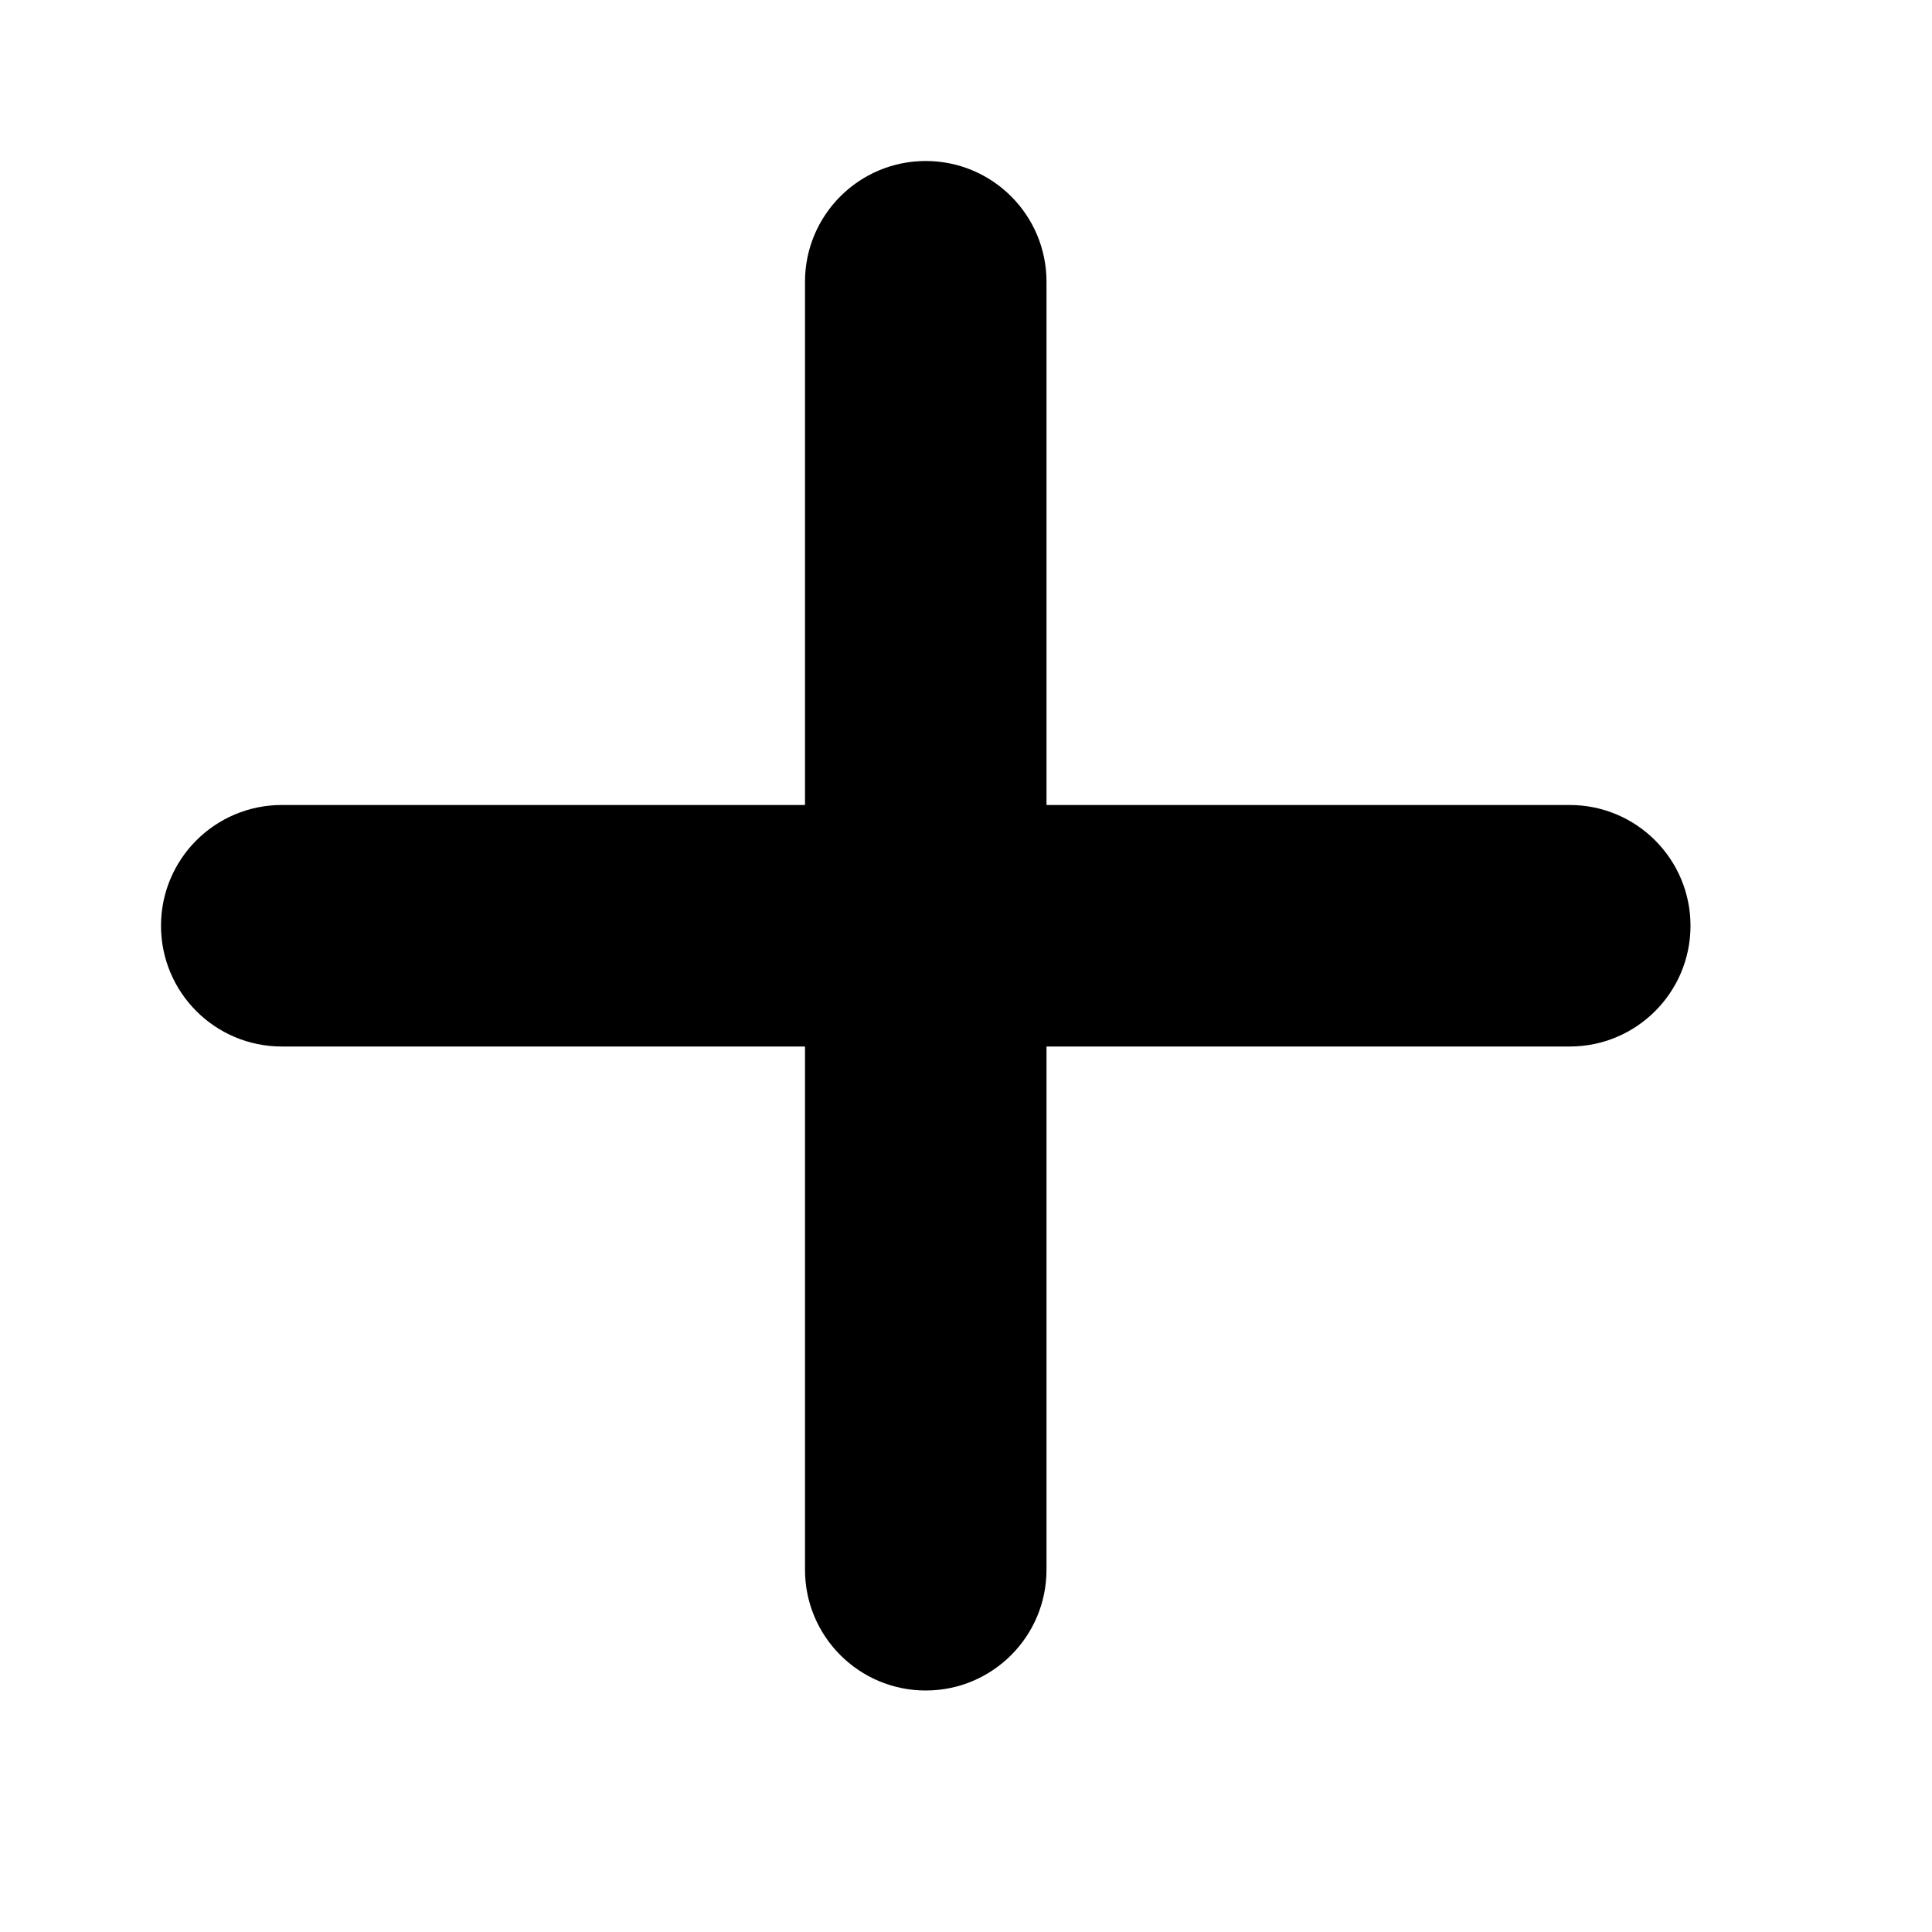
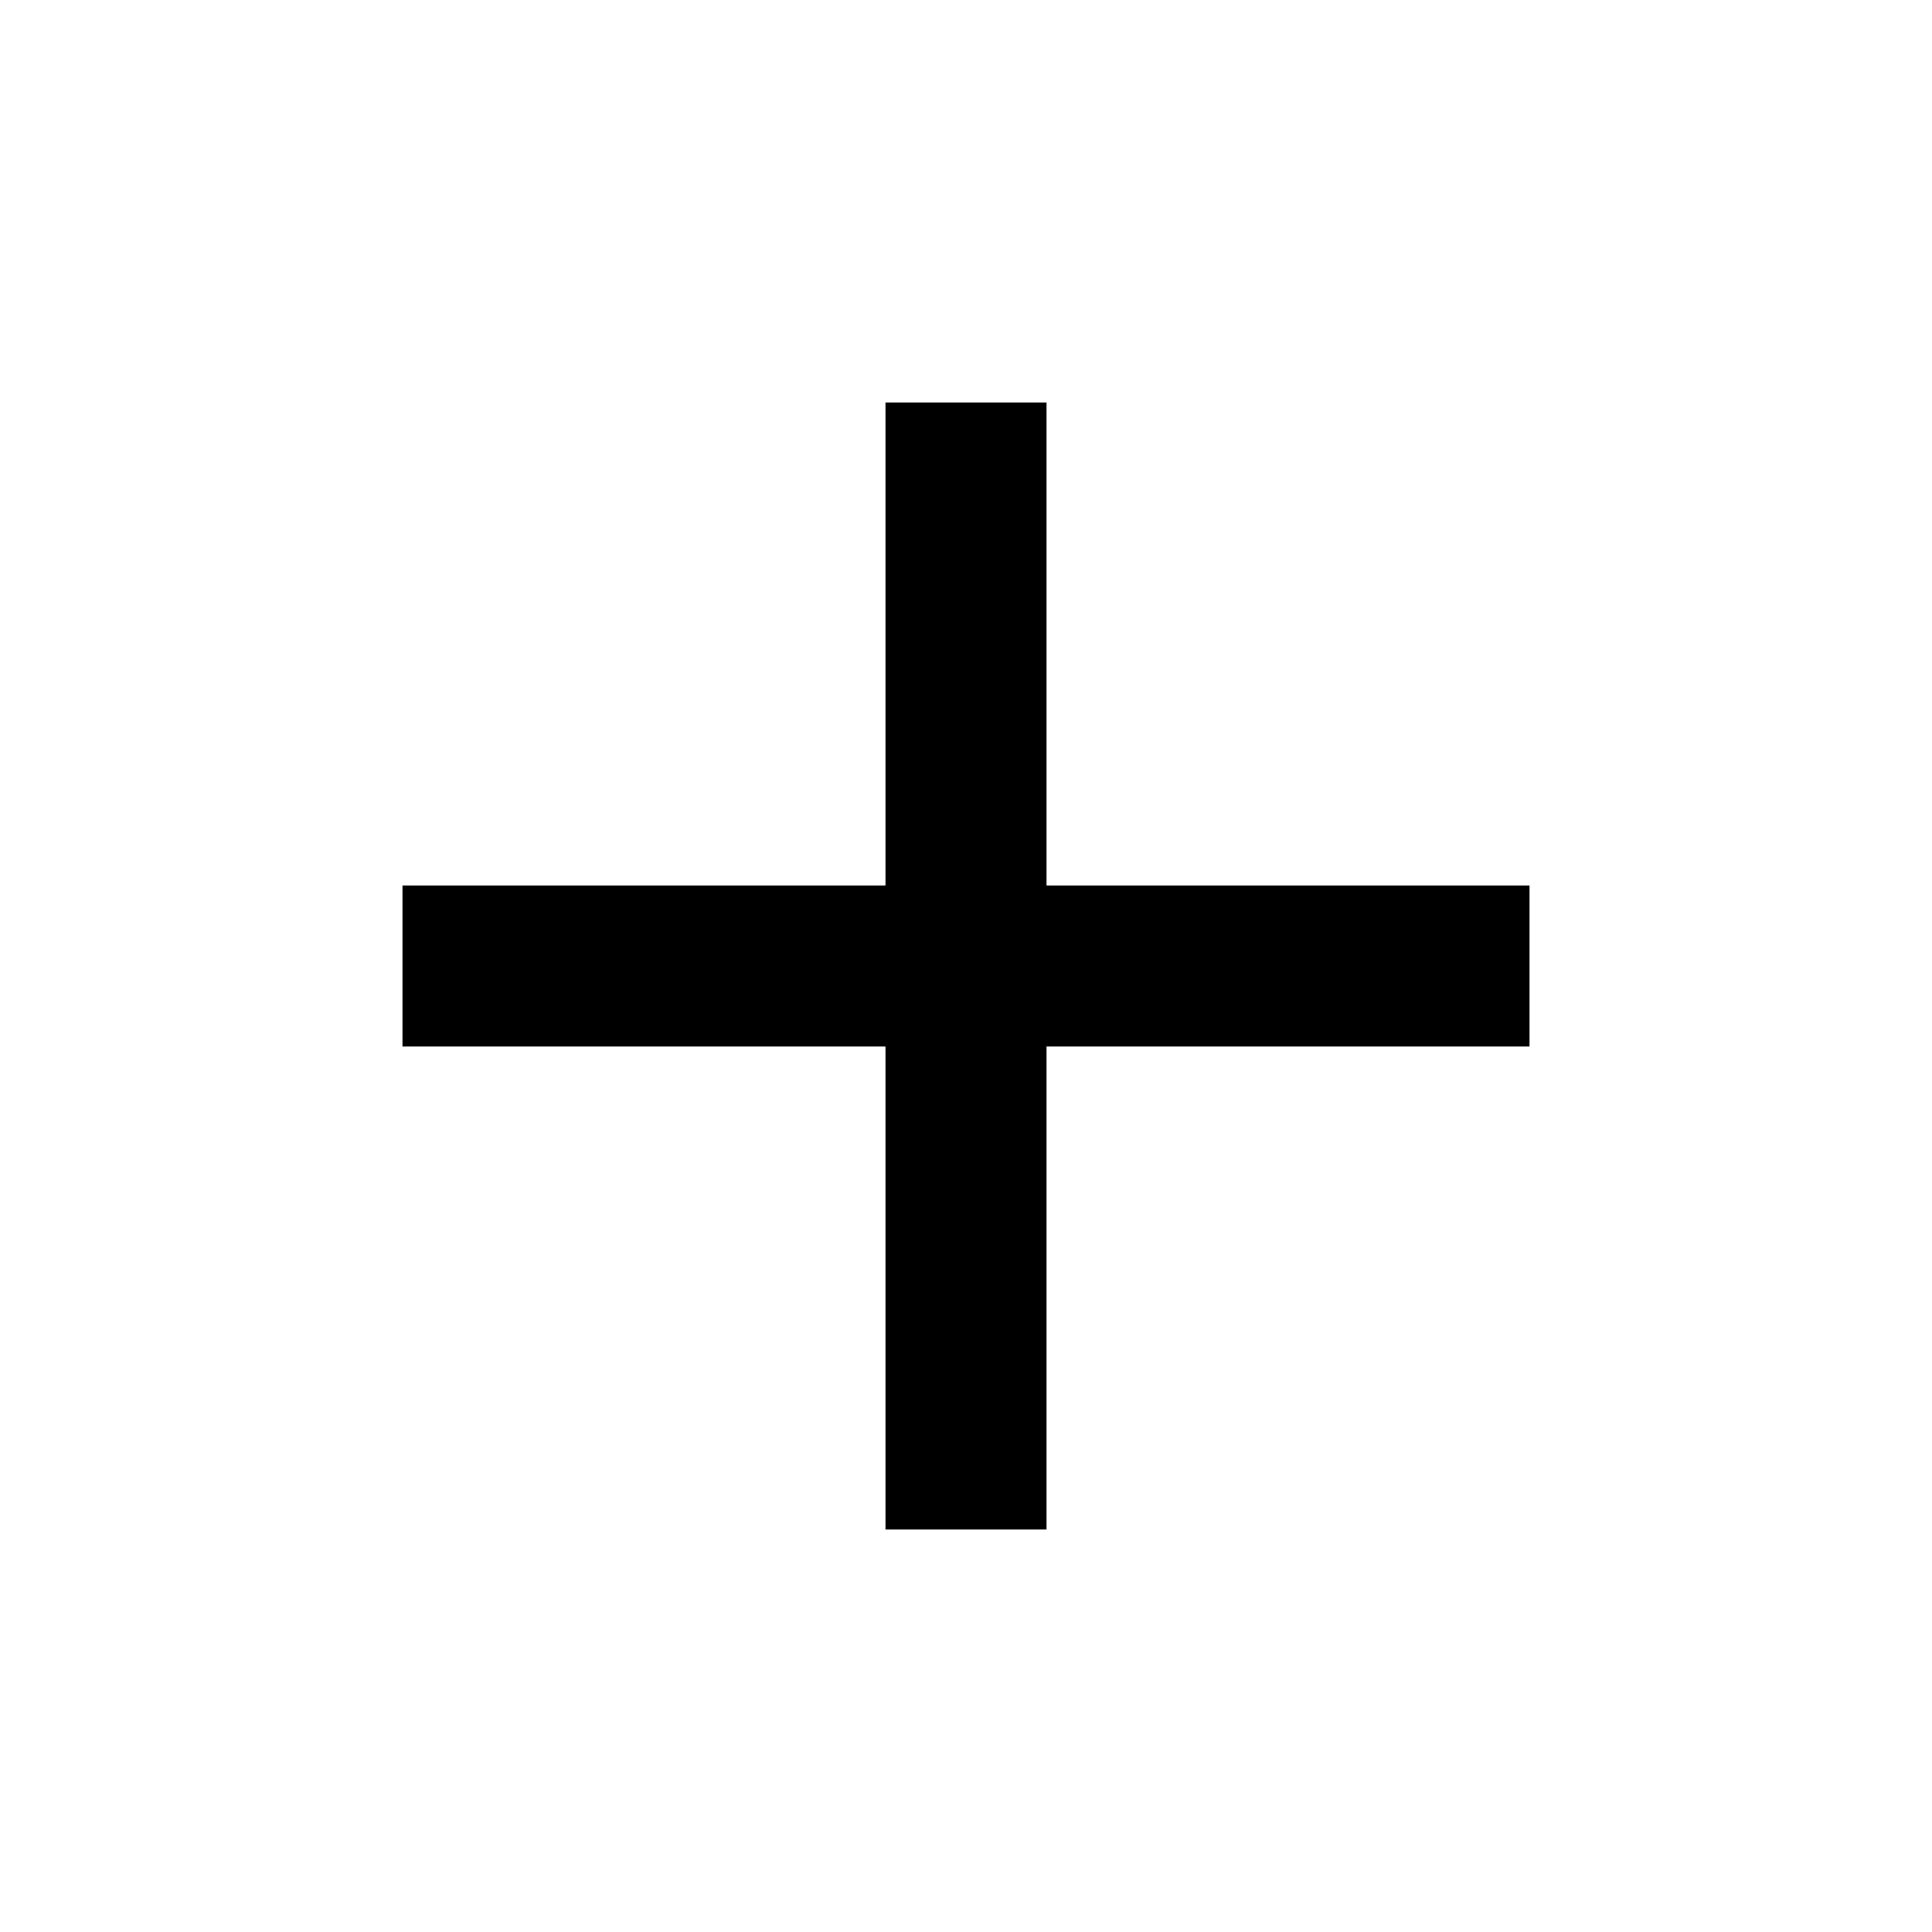
- <svg xmlns="http://www.w3.org/2000/svg" aria-hidden="true" role="img" width="1em" height="1em" preserveAspectRatio="xMidYMid meet" viewBox="0 0 12 12">
-   <path fill="currentColor" d="M6.5 1.75a.75.75 0 0 0-1.5 0V5H1.75a.75.75 0 0 0 0 1.5H5v3.25a.75.75 0 0 0 1.5 0V6.5h3.25a.75.75 0 0 0 0-1.5H6.5V1.75Z" />
+ <svg xmlns="http://www.w3.org/2000/svg" aria-hidden="true" role="img" width="1em" height="1em" preserveAspectRatio="xMidYMid meet" viewBox="0 0 24 24">
+   <path fill="currentColor" d="M19 13h-6v6h-2v-6H5v-2h6V5h2v6h6v2Z" />
</svg>
